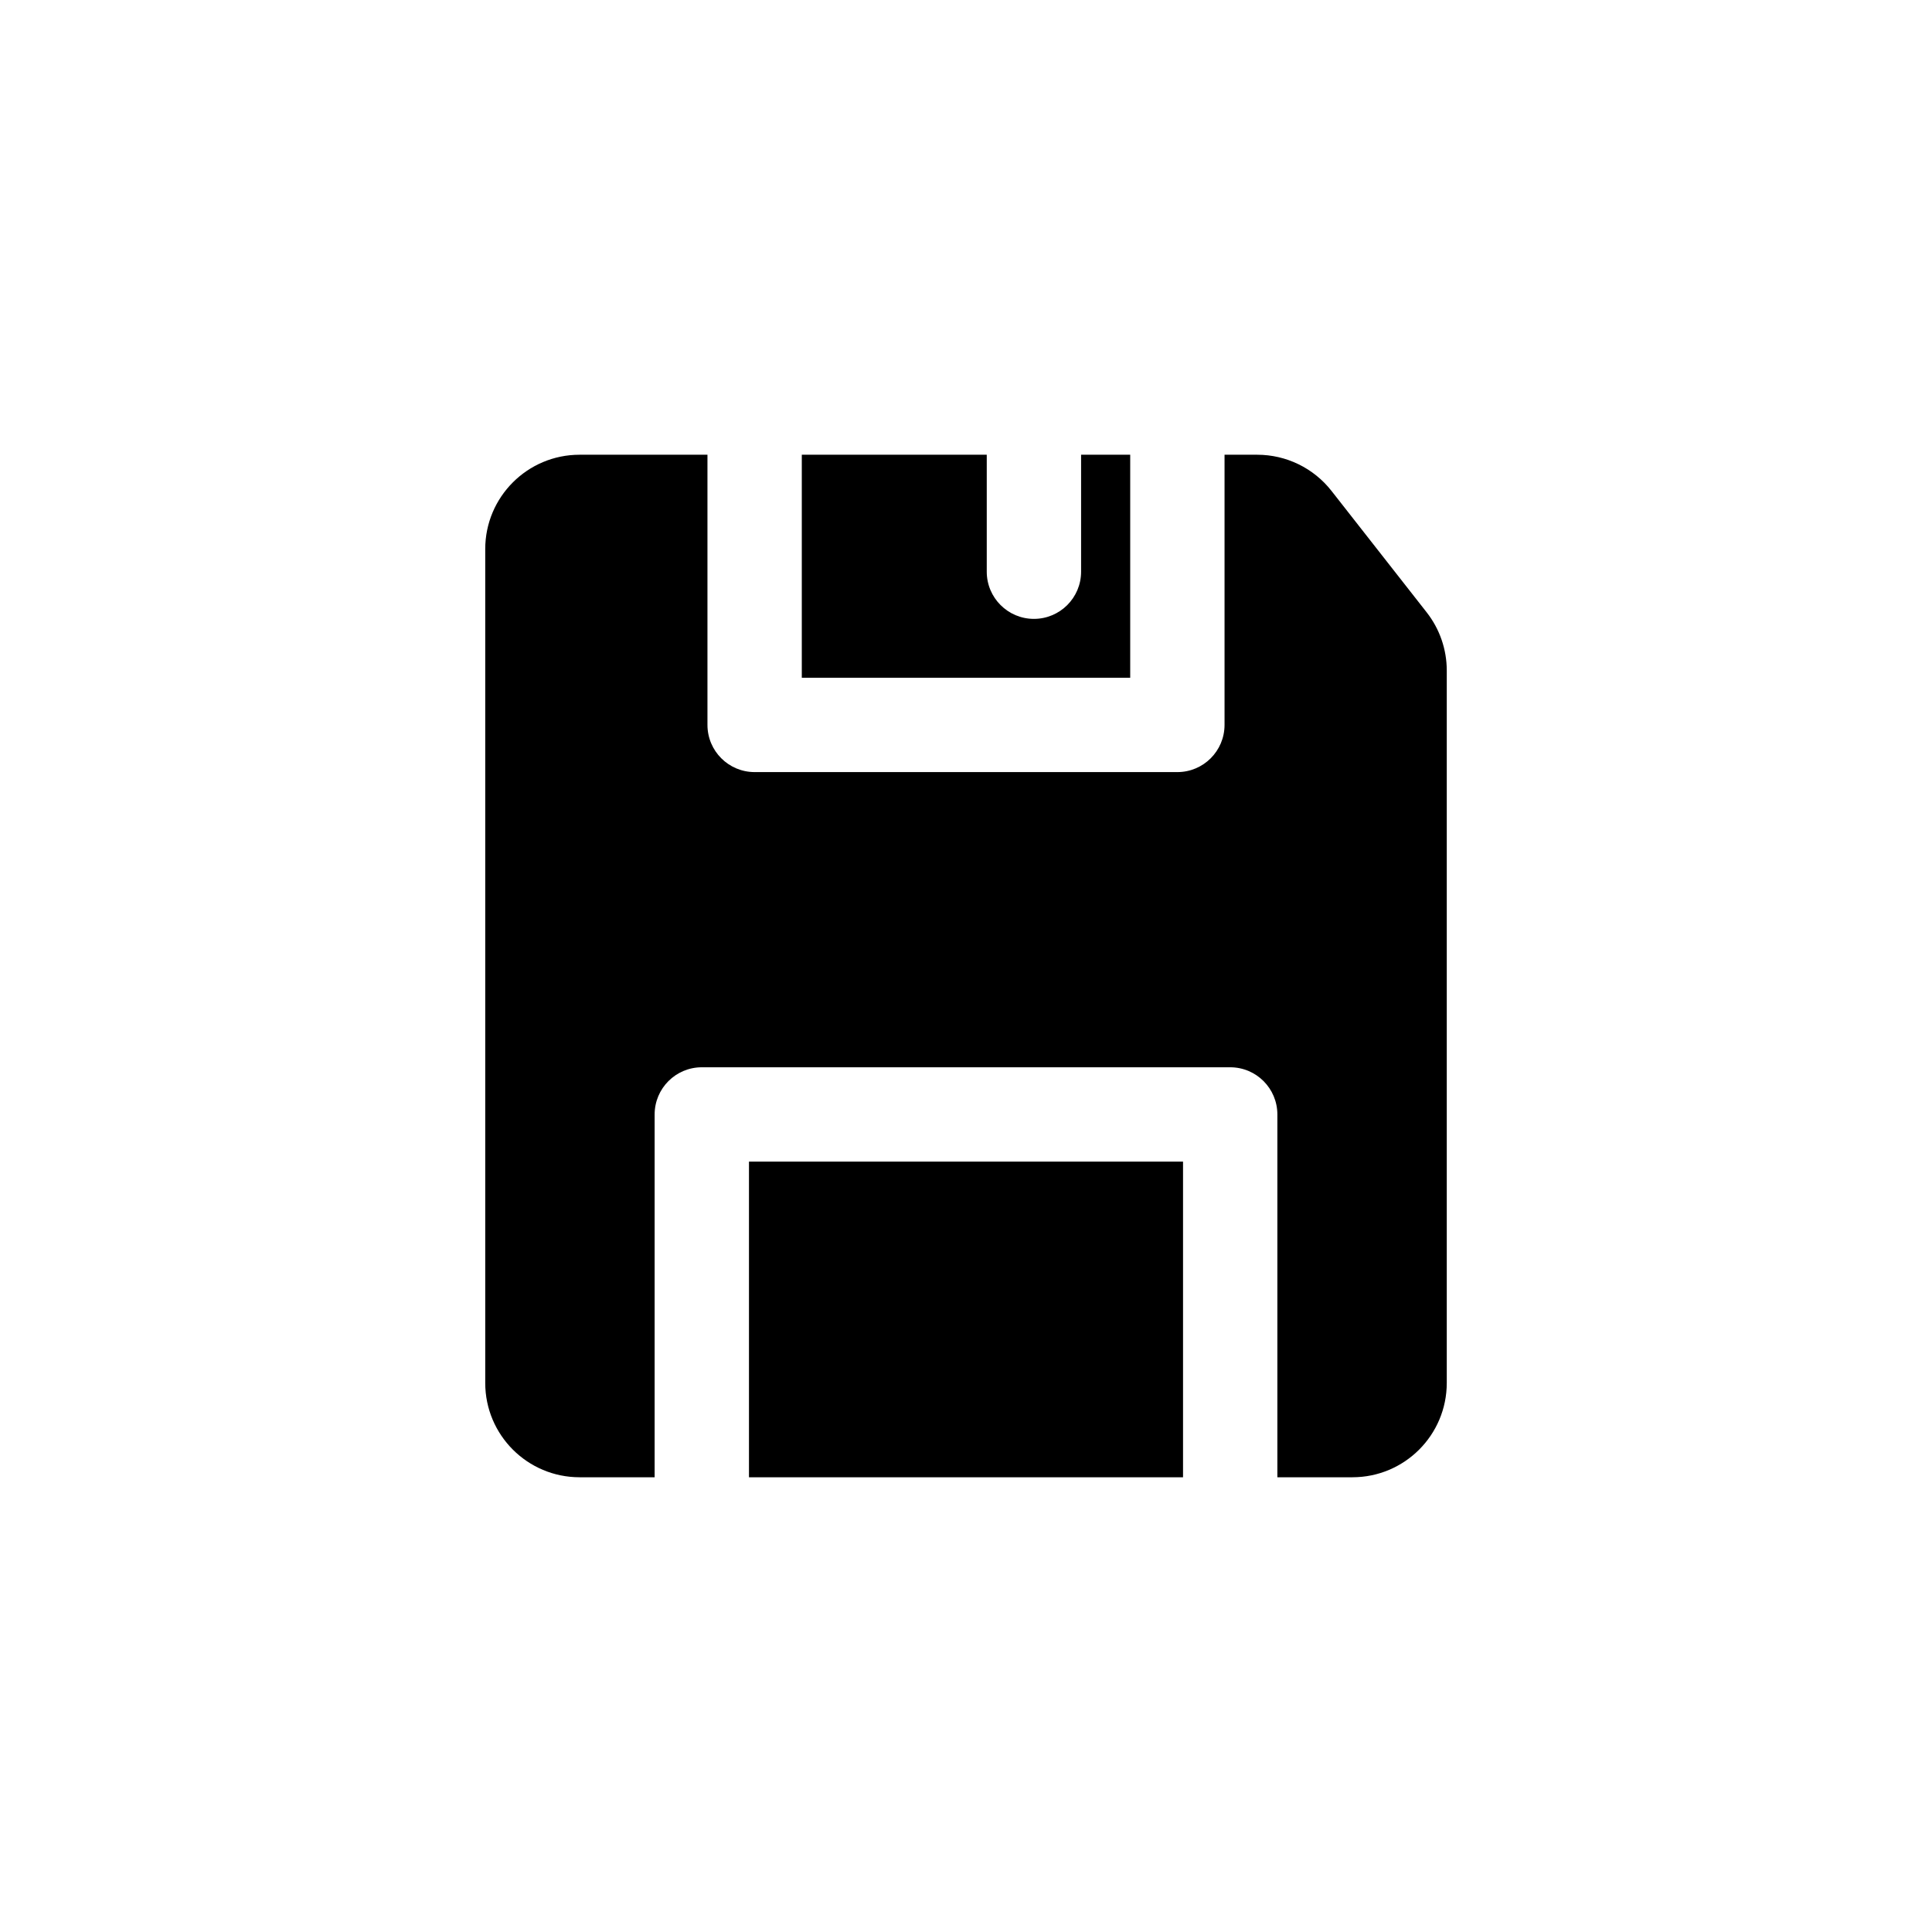
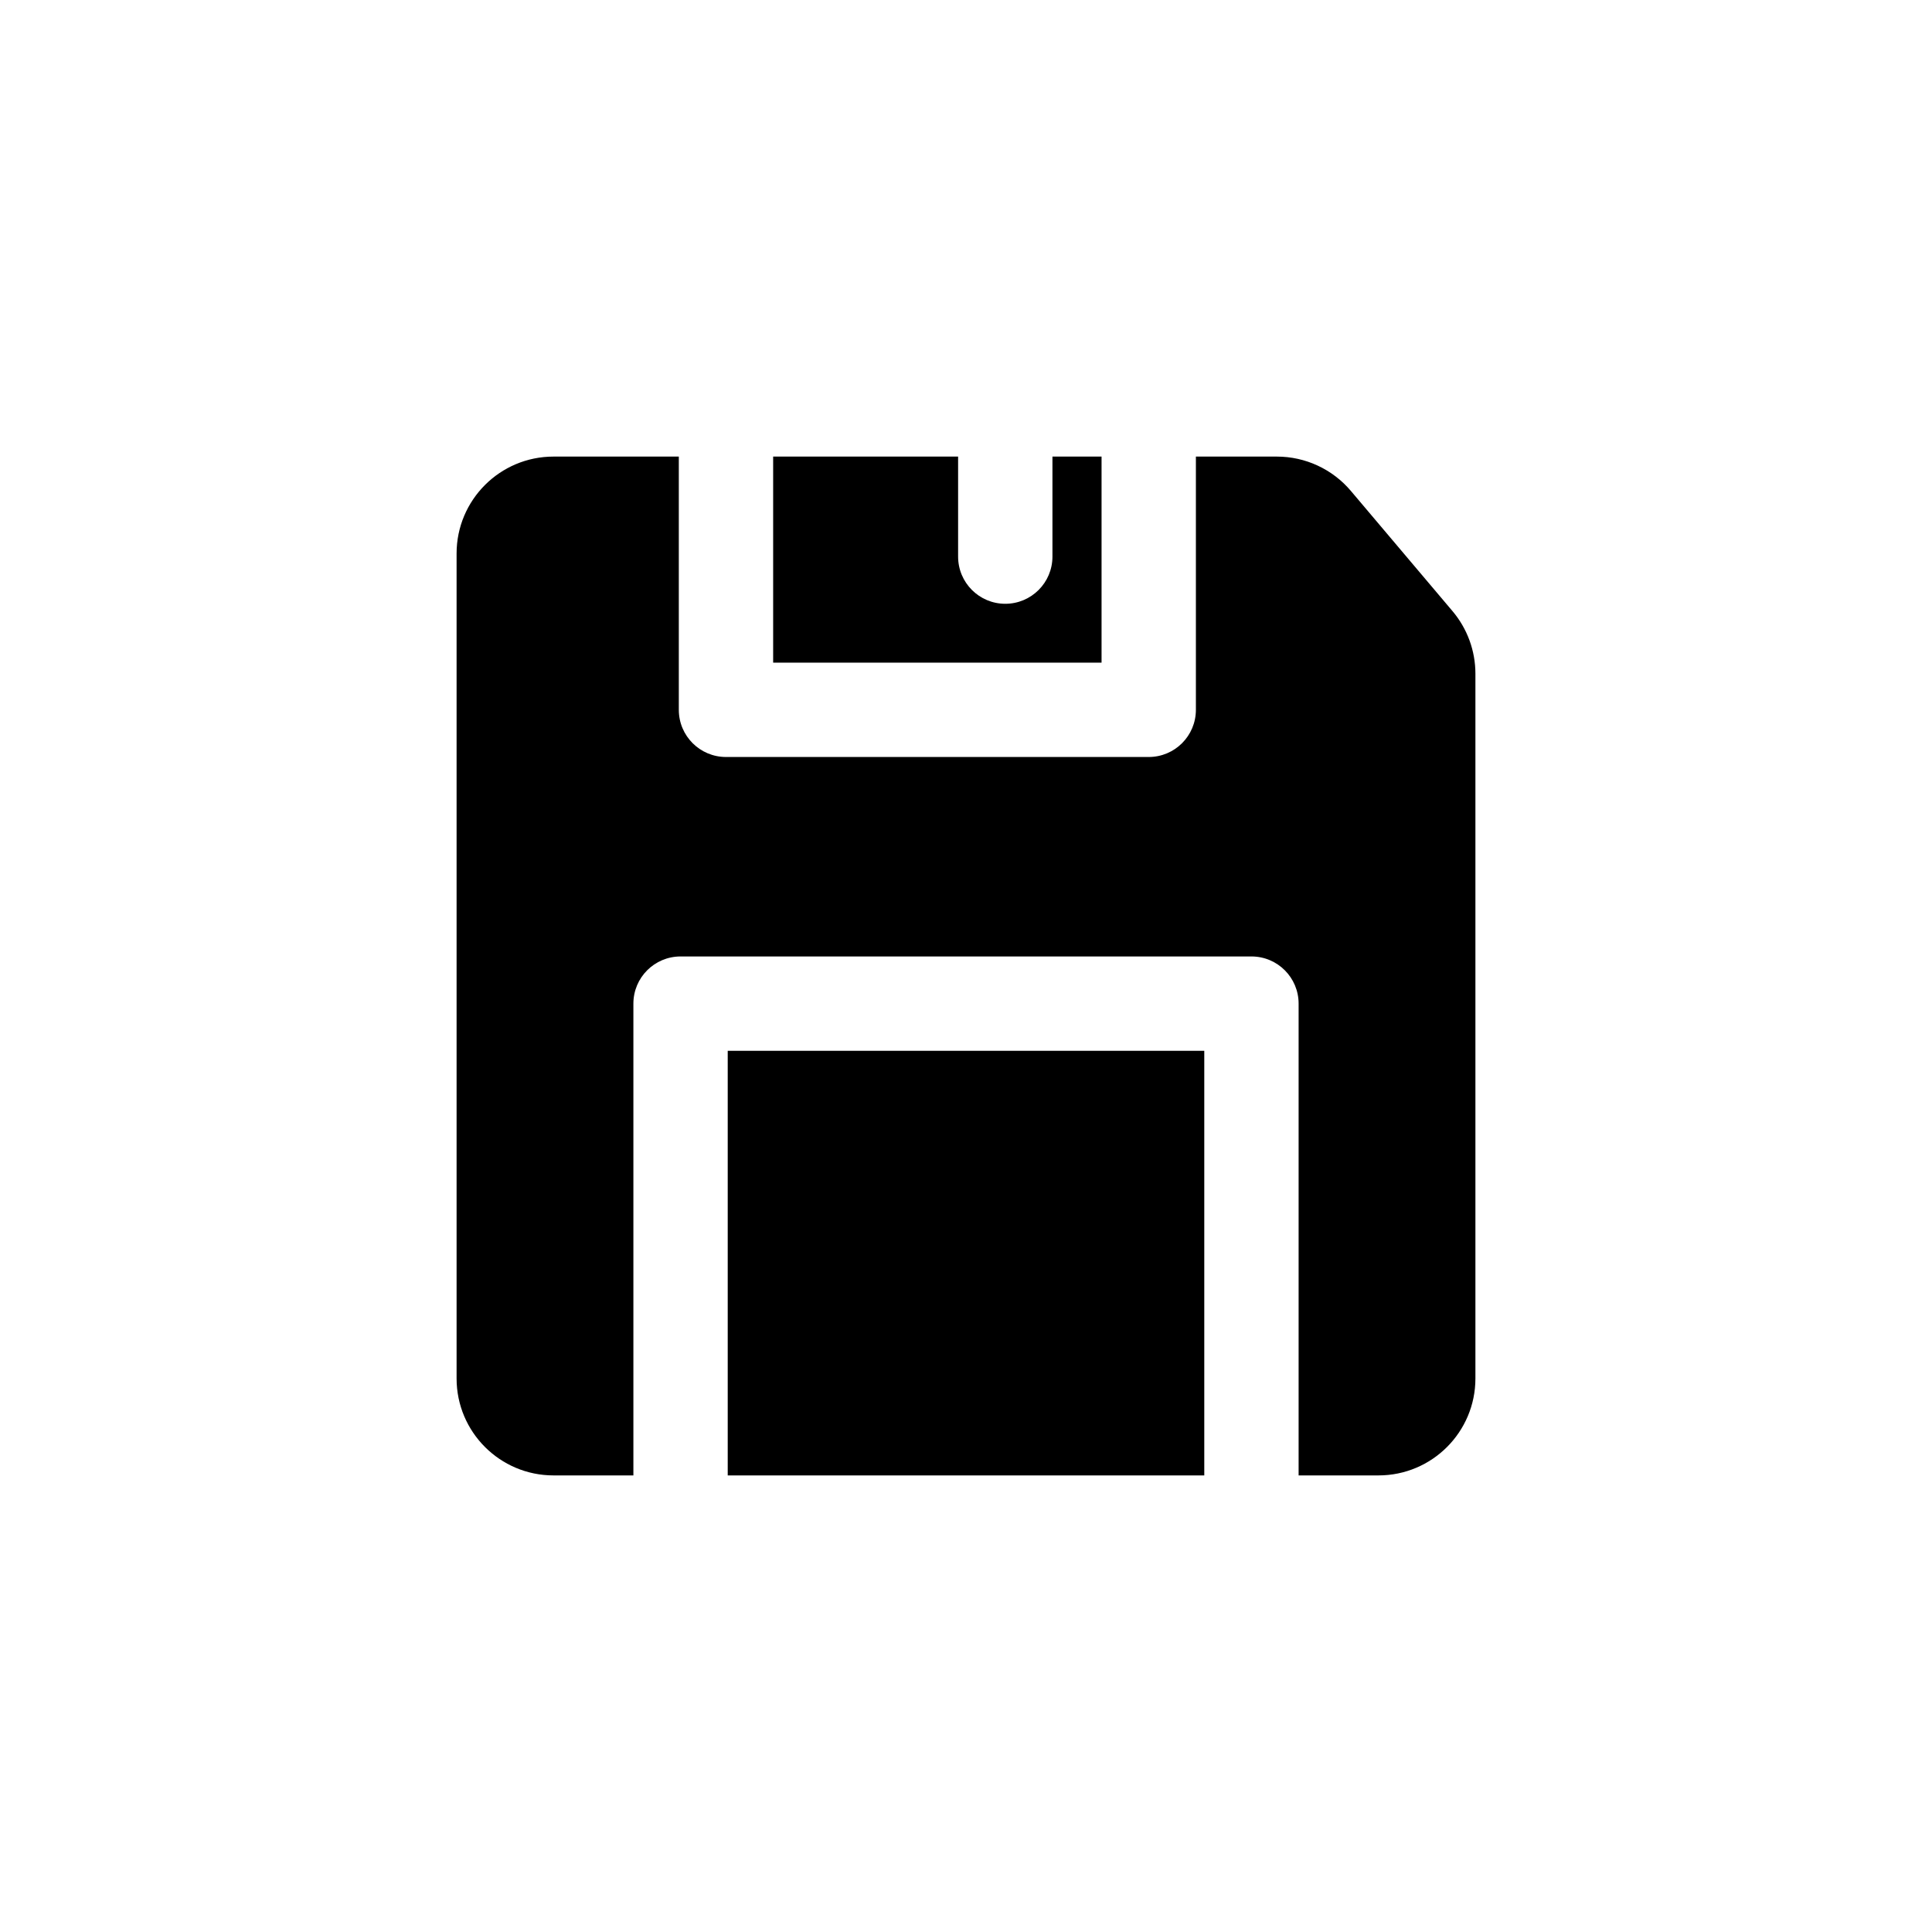
<svg xmlns="http://www.w3.org/2000/svg" width="512" height="512" version="1.1" viewBox="0 0 512 512" id="svg5">
  <defs id="defs5" />
-   <g id="path1" style="opacity:1;stroke:none;fill:#000000;fill-opacity:1" transform="translate(0,4)">
-     <path id="path6" style="baseline-shift:baseline;display:inline;overflow:visible;vector-effect:none;fill:#000000;stroke-linecap:round;stroke-linejoin:round;stroke-dashoffset:359.999;enable-background:accumulate;stop-color:#000000;stop-opacity:1;stroke:none;fill-opacity:1" d="m 153.592,116.51 c -13.807,10e-4 -24.999,11.193 -25,25 v 220.98 c 0.001,13.807 11.193,24.999 25,25 h 19.893 v -96.15 a 12.501,12.501 0 0 1 12.5,-12.5 h 140.031 a 12.501,12.501 0 0 1 12.5,12.5 v 96.15 h 19.893 c 13.807,-10e-4 24.999,-11.193 25,-25 V 173.703 c 1.5e-4,-5.591 -1.874,-11.021 -5.322,-15.422 l -25.229,-32.191 c -4.739,-6.047 -11.995,-9.58 -19.678,-9.58 h -8.664 v 71.602 a 12.501,12.501 0 0 1 -12.5,12.5 H 199.984 a 12.501,12.501 0 0 1 -12.5,-12.5 v -71.602 z m 58.893,0 v 59.102 h 87.031 V 116.51 H 286.5 v 31 a 12.5,12.5 0 0 1 -12.5,12.5 12.5,12.5 0 0 1 -12.5,-12.5 v -31 z m -14,187.33 v 83.65 h 115.031 v -83.65 z" />
+   <path id="path1" style="baseline-shift:baseline;display:inline;overflow:visible;opacity:1;vector-effect:none;fill:#000000;stroke-linecap:round;stroke-linejoin:round;stroke-dashoffset:359.999;enable-background:accumulate;stop-color:#000000;stop-opacity:1;fill-opacity:1" d="M 146.689 121 C 132.502 121.002 121.002 132.502 121 146.689 L 121 365.311 C 121.002 379.498 132.502 390.998 146.689 391 L 167.854 391 L 167.854 265.971 C 167.854 259.067 173.45 253.471 180.354 253.471 L 331.646 253.471 C 338.55 253.471 344.146 259.067 344.146 265.971 L 344.146 391 L 365.311 391 C 379.498 390.998 390.998 379.498 391 365.311 L 391 178.539 C 391 172.466 388.849 166.589 384.928 161.951 L 358 130.104 C 353.118 124.33 345.941 121 338.381 121 L 316.924 121 L 316.924 188.111 A 12.501 12.501 0 0 1 304.424 200.611 L 192.393 200.611 A 12.501 12.501 0 0 1 179.893 188.111 L 179.893 121 L 146.689 121 z M 204.893 121 L 204.893 175.611 L 291.924 175.611 L 291.924 121 L 278.908 121 L 278.908 147.51 A 12.5 12.5 0 0 1 266.408 160.01 A 12.5 12.5 0 0 1 253.908 147.51 L 253.908 121 L 204.893 121 z M 192.854 278.471 L 192.854 391 L 319.146 391 L 319.146 278.471 L 192.854 278.471 z " />
+   <g id="path2" style="opacity:1">
+     <path style="baseline-shift:baseline;display:inline;overflow:visible;vector-effect:none;stroke-linecap:round;stroke-linejoin:round;stroke-dashoffset:359.999;enable-background:accumulate;stop-color:#000000;stop-opacity:1" d="m 266.408,91.529 v 55.98" id="path3" />
  </g>
</svg>
